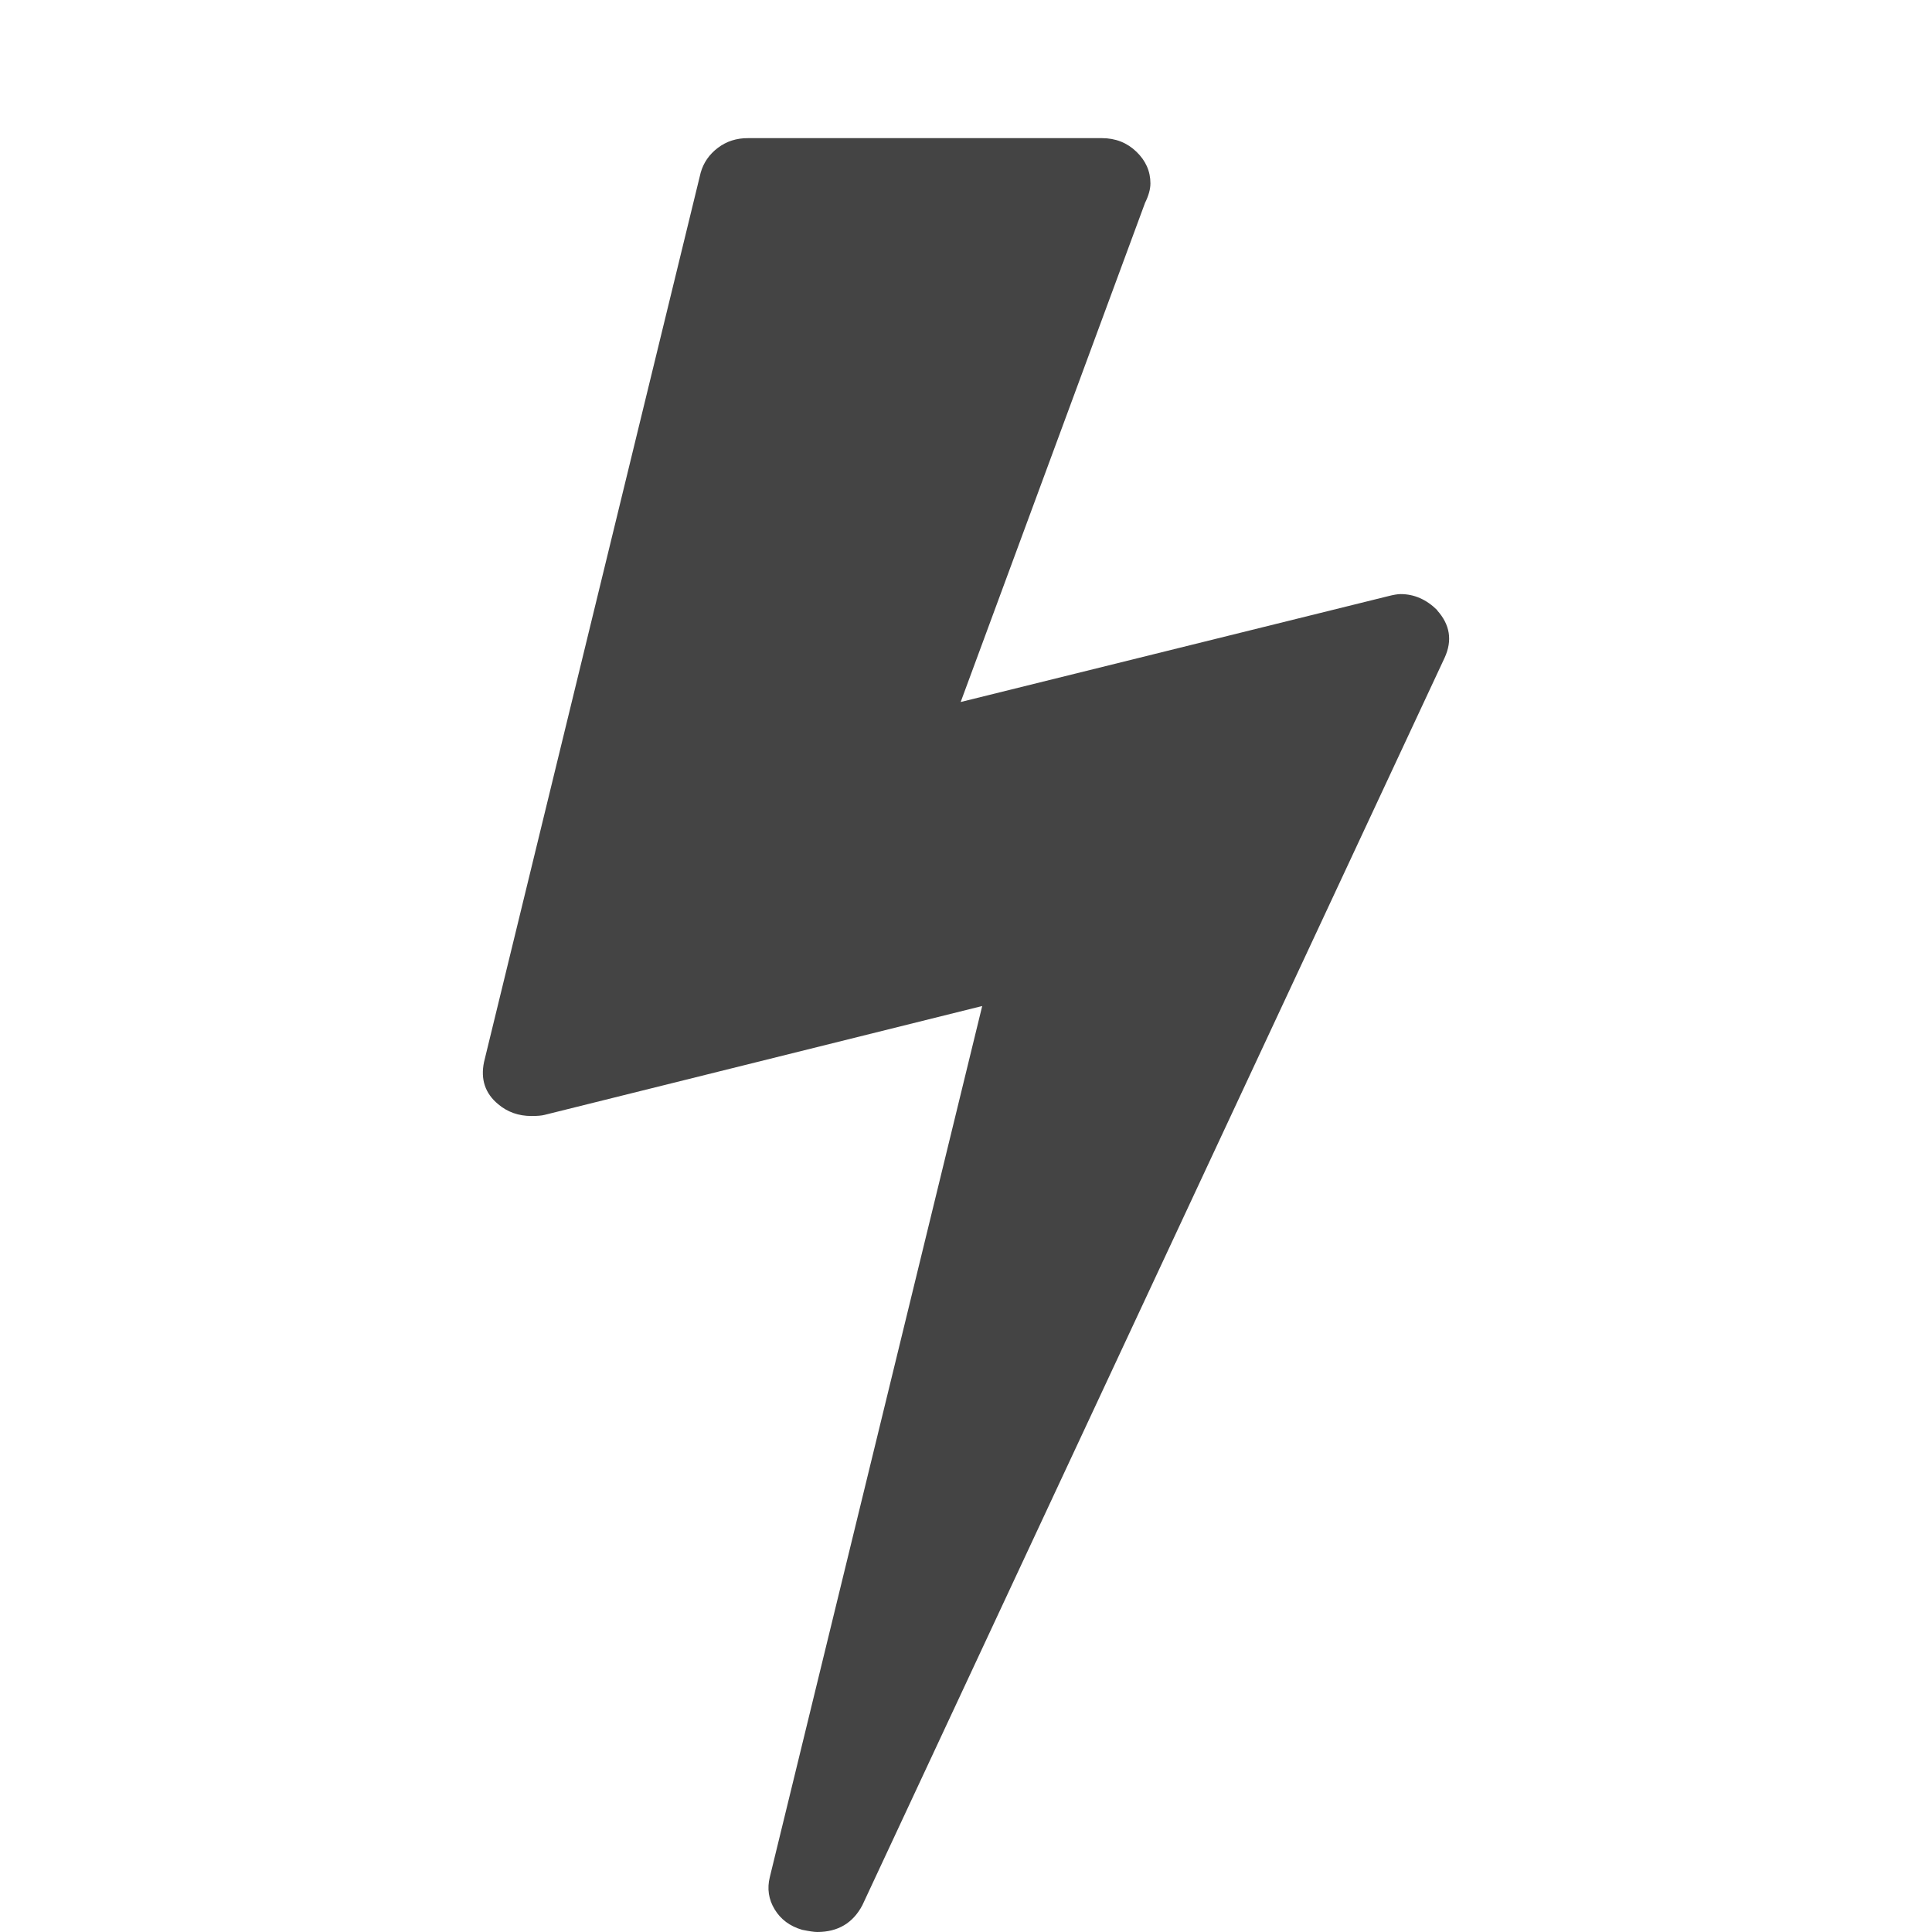
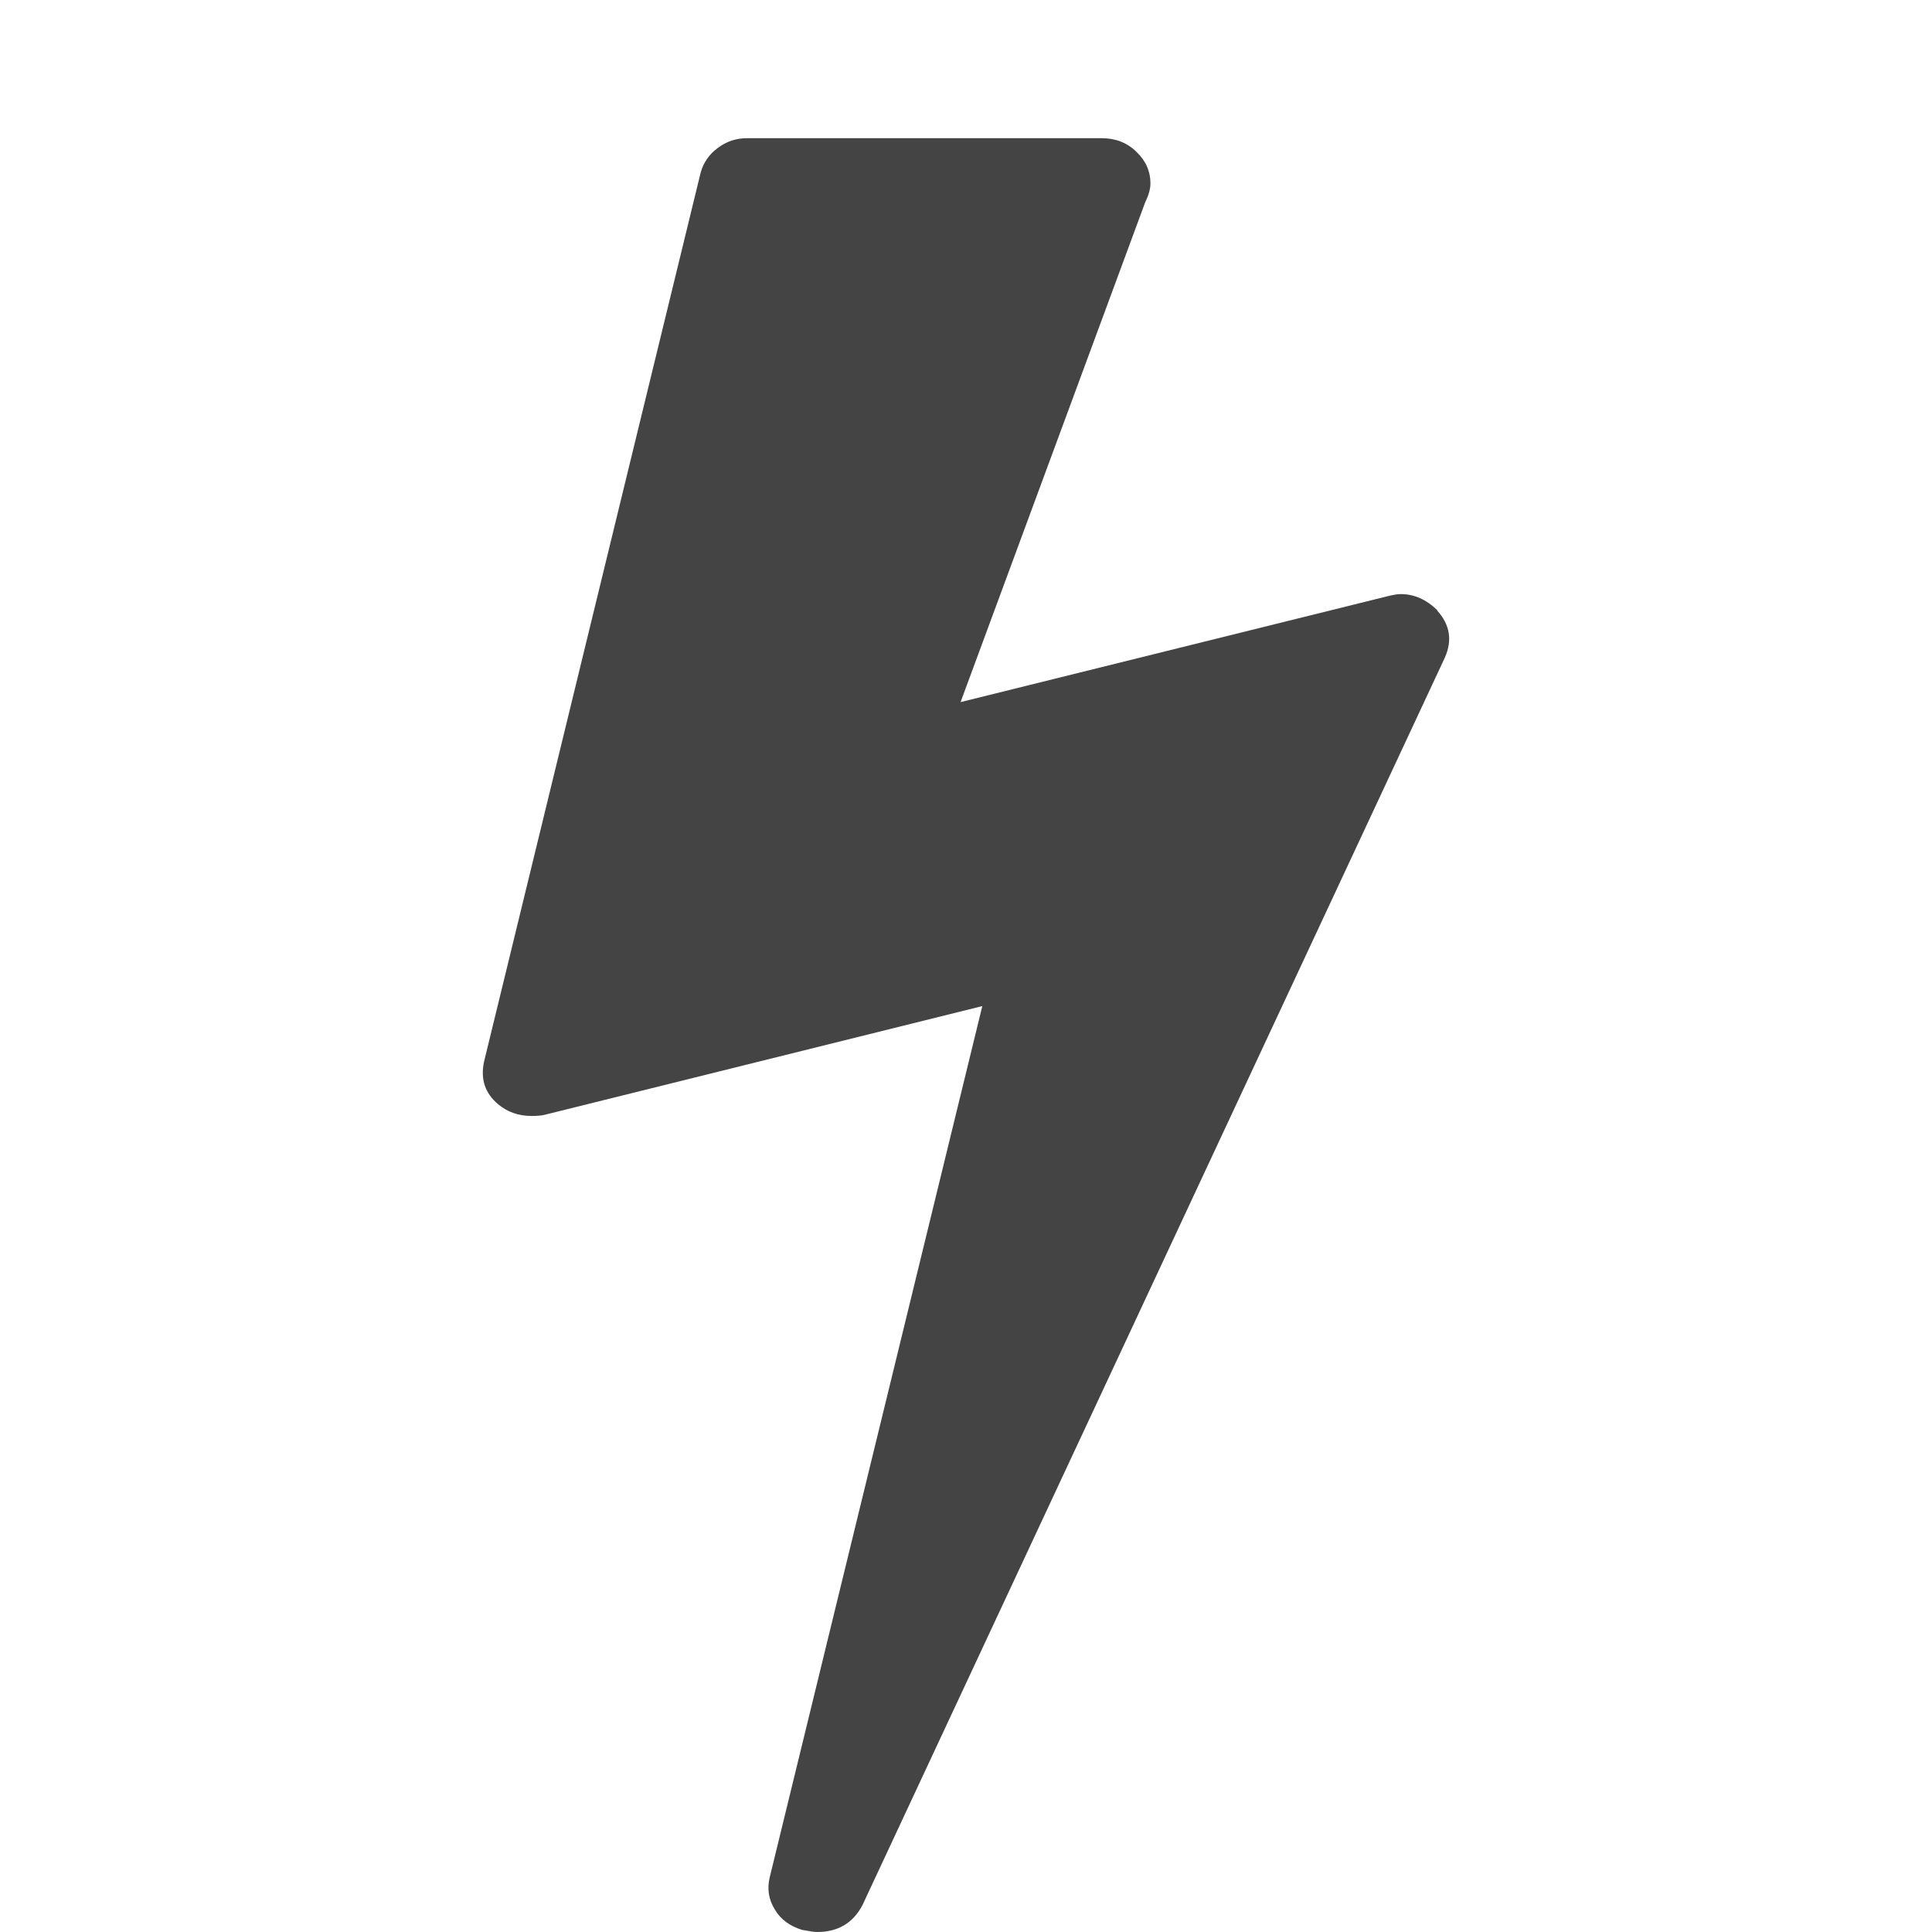
- <svg xmlns="http://www.w3.org/2000/svg" t="1762843983037" class="icon" viewBox="0 0 1024 1024" version="1.1" p-id="12020" width="200" height="200">
-   <path d="M761.668 323.438q10.313 11.41 4.023 25.161l-308.59 661.138q-7.461 14.263-23.991 14.263-2.267 0-7.973-1.17-9.728-2.853-14.555-10.825t-2.56-17.115l112.567-461.678-232.009 57.71q-2.267 0.585-6.875 0.585-10.313 0-17.701-6.29-10.313-8.558-7.461-22.309l114.834-471.406q2.267-7.973 9.143-13.166t16.018-5.12l187.465 0q10.825 0 18.286 7.168t7.461 16.823q0 4.535-2.853 10.313l-97.719 264.558 226.304-56.027q4.535-1.17 6.875-1.17 10.825 0 19.456 8.558z" fill="#444444" p-id="12021" />
+ <svg xmlns="http://www.w3.org/2000/svg" width="32px" height="px" viewBox="0 0 32 32" version="1.1">
+   <g id="surface1">
+     <path style=" stroke:none;fill-rule:nonzero;fill:rgb(26.667%,26.667%,26.667%);fill-opacity:1;" d="M 23.801 10.109 C 24.016 10.344 24.059 10.605 23.93 10.895 L 14.285 31.555 C 14.129 31.852 13.879 32 13.535 32 C 13.488 32 13.406 31.988 13.285 31.965 C 13.082 31.902 12.93 31.793 12.832 31.625 C 12.73 31.461 12.703 31.281 12.75 31.09 L 16.27 16.664 L 9.02 18.465 C 8.973 18.477 8.898 18.484 8.805 18.484 C 8.59 18.484 8.402 18.418 8.25 18.289 C 8.035 18.109 7.957 17.879 8.016 17.59 L 11.605 2.859 C 11.652 2.691 11.746 2.555 11.891 2.449 C 12.035 2.34 12.203 2.285 12.391 2.289 L 18.25 2.289 C 18.477 2.289 18.668 2.363 18.82 2.512 C 18.977 2.66 19.055 2.836 19.055 3.039 C 19.055 3.133 19.023 3.238 18.965 3.359 L 15.91 11.629 L 22.984 9.875 C 23.078 9.852 23.148 9.84 23.199 9.84 C 23.426 9.84 23.625 9.93 23.809 10.109 Z M 23.801 10.109 " />
+   </g>
</svg>
